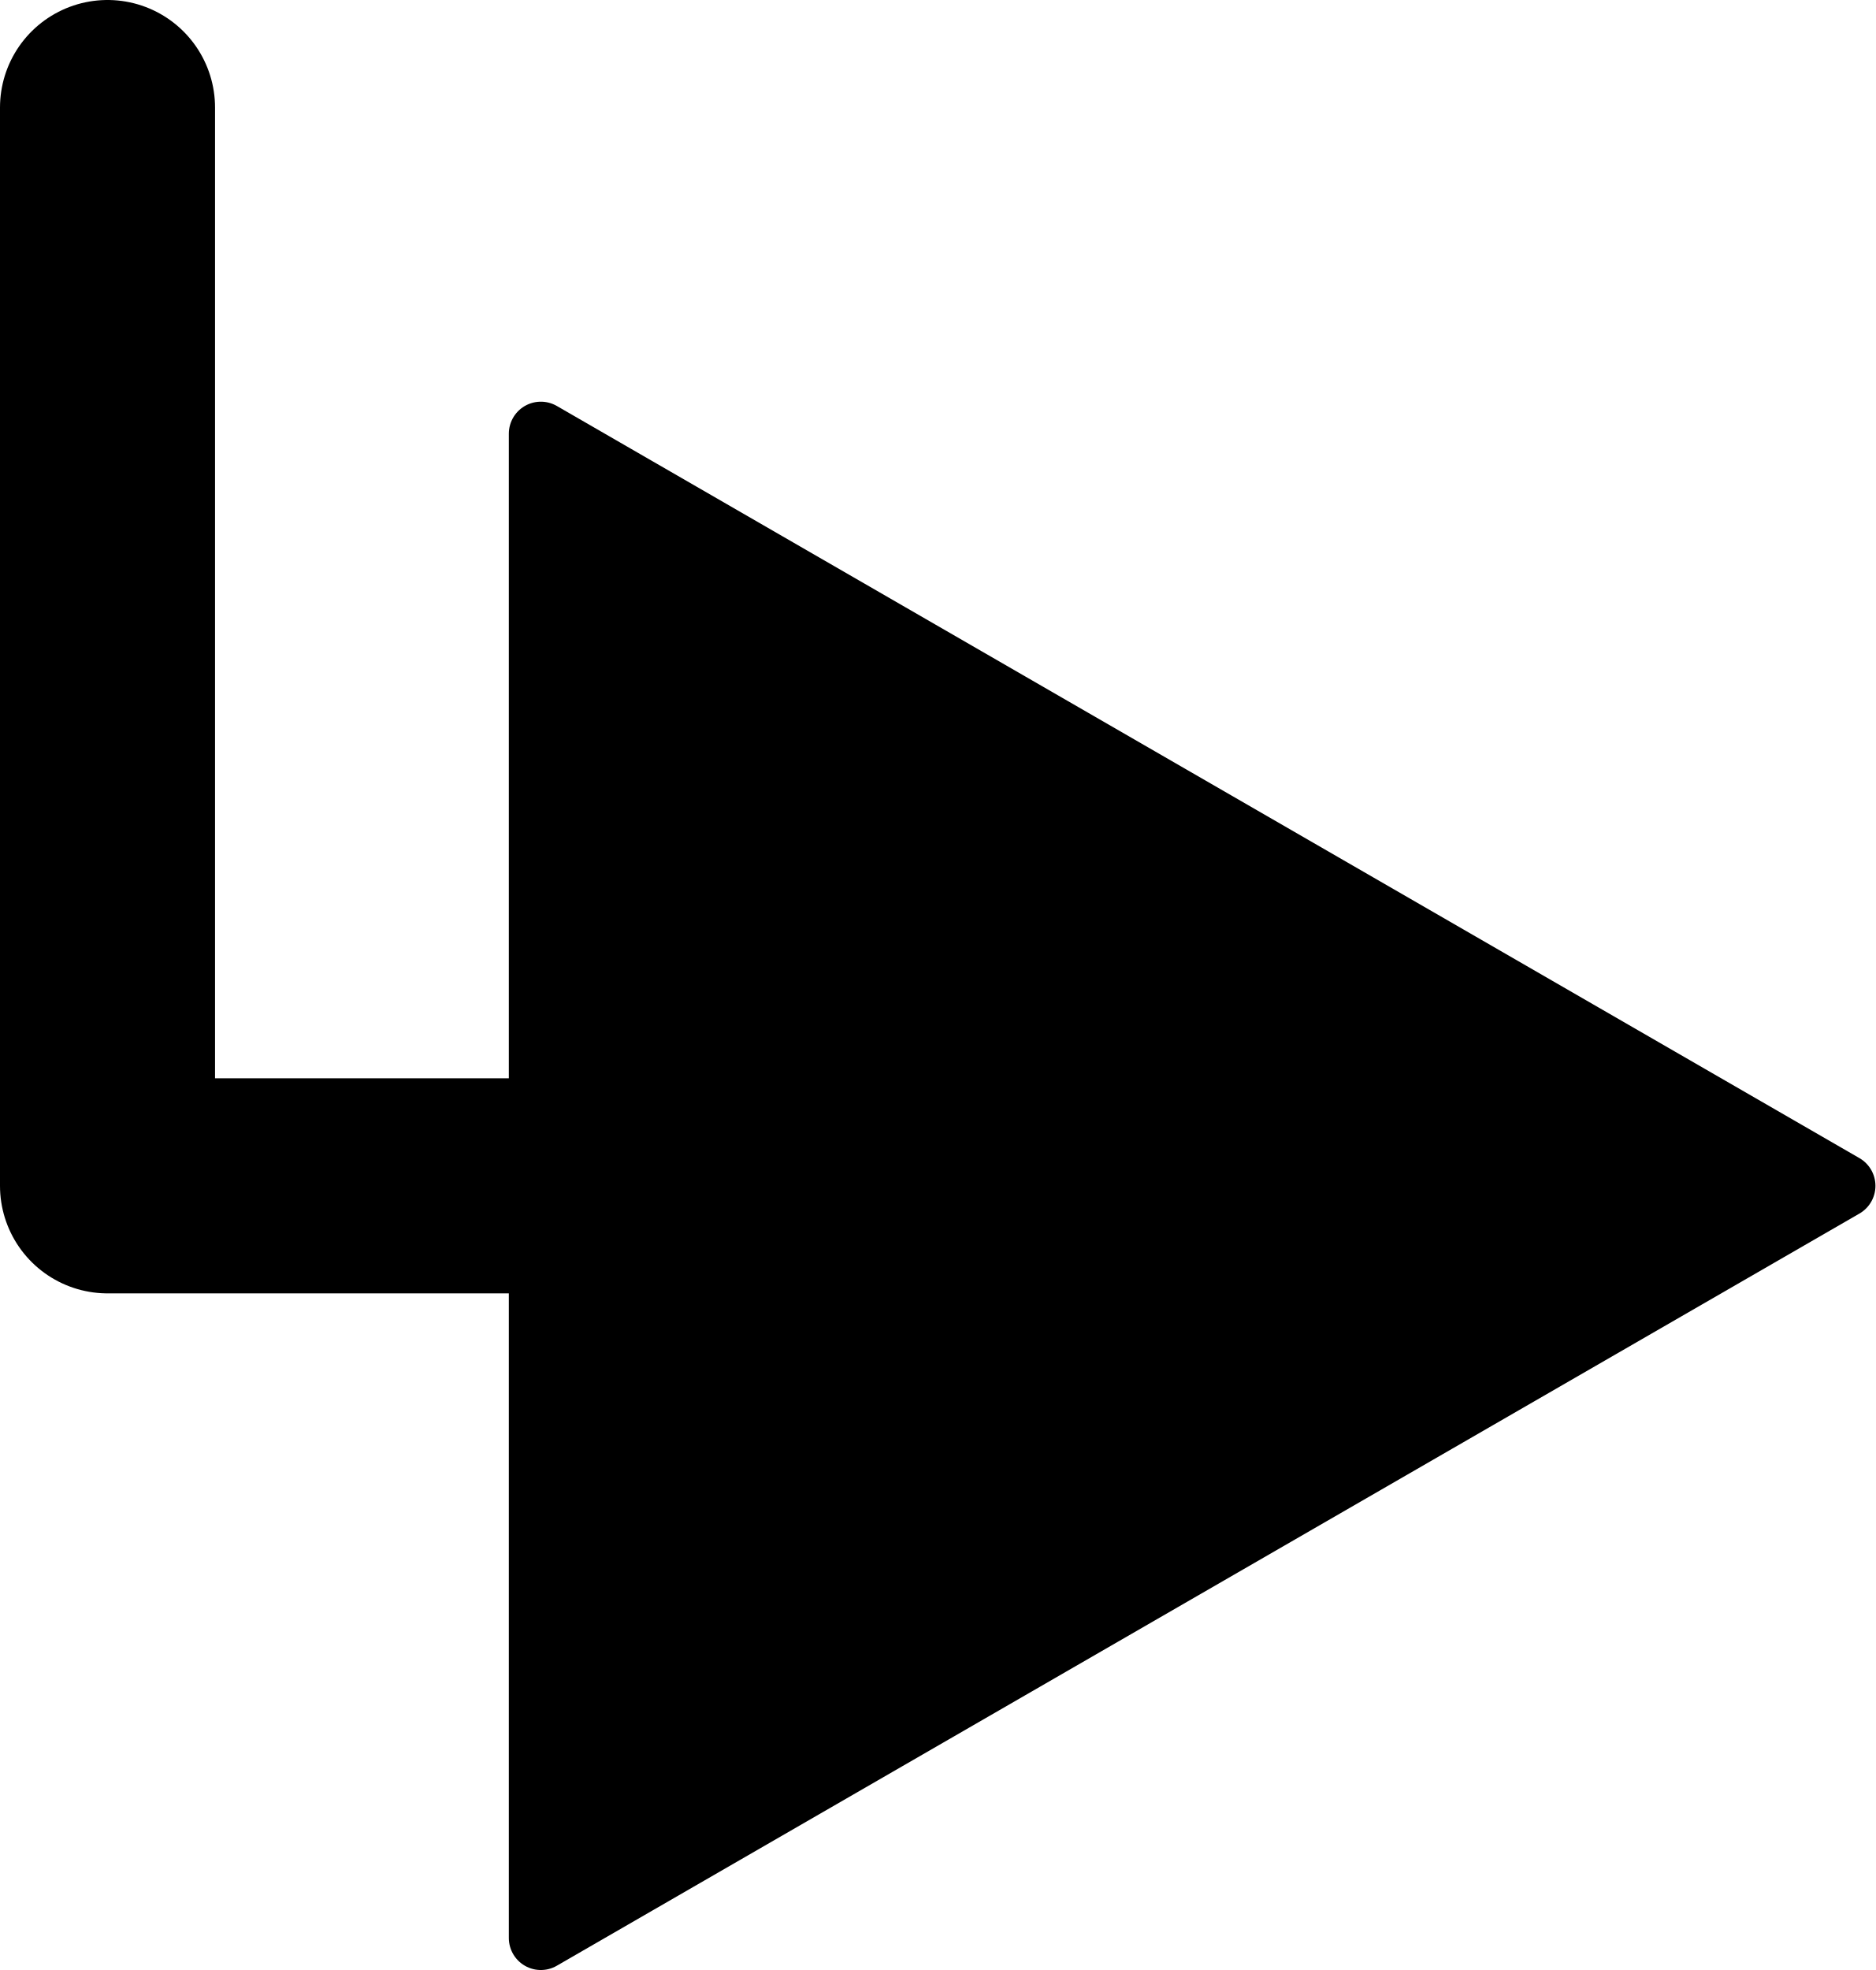
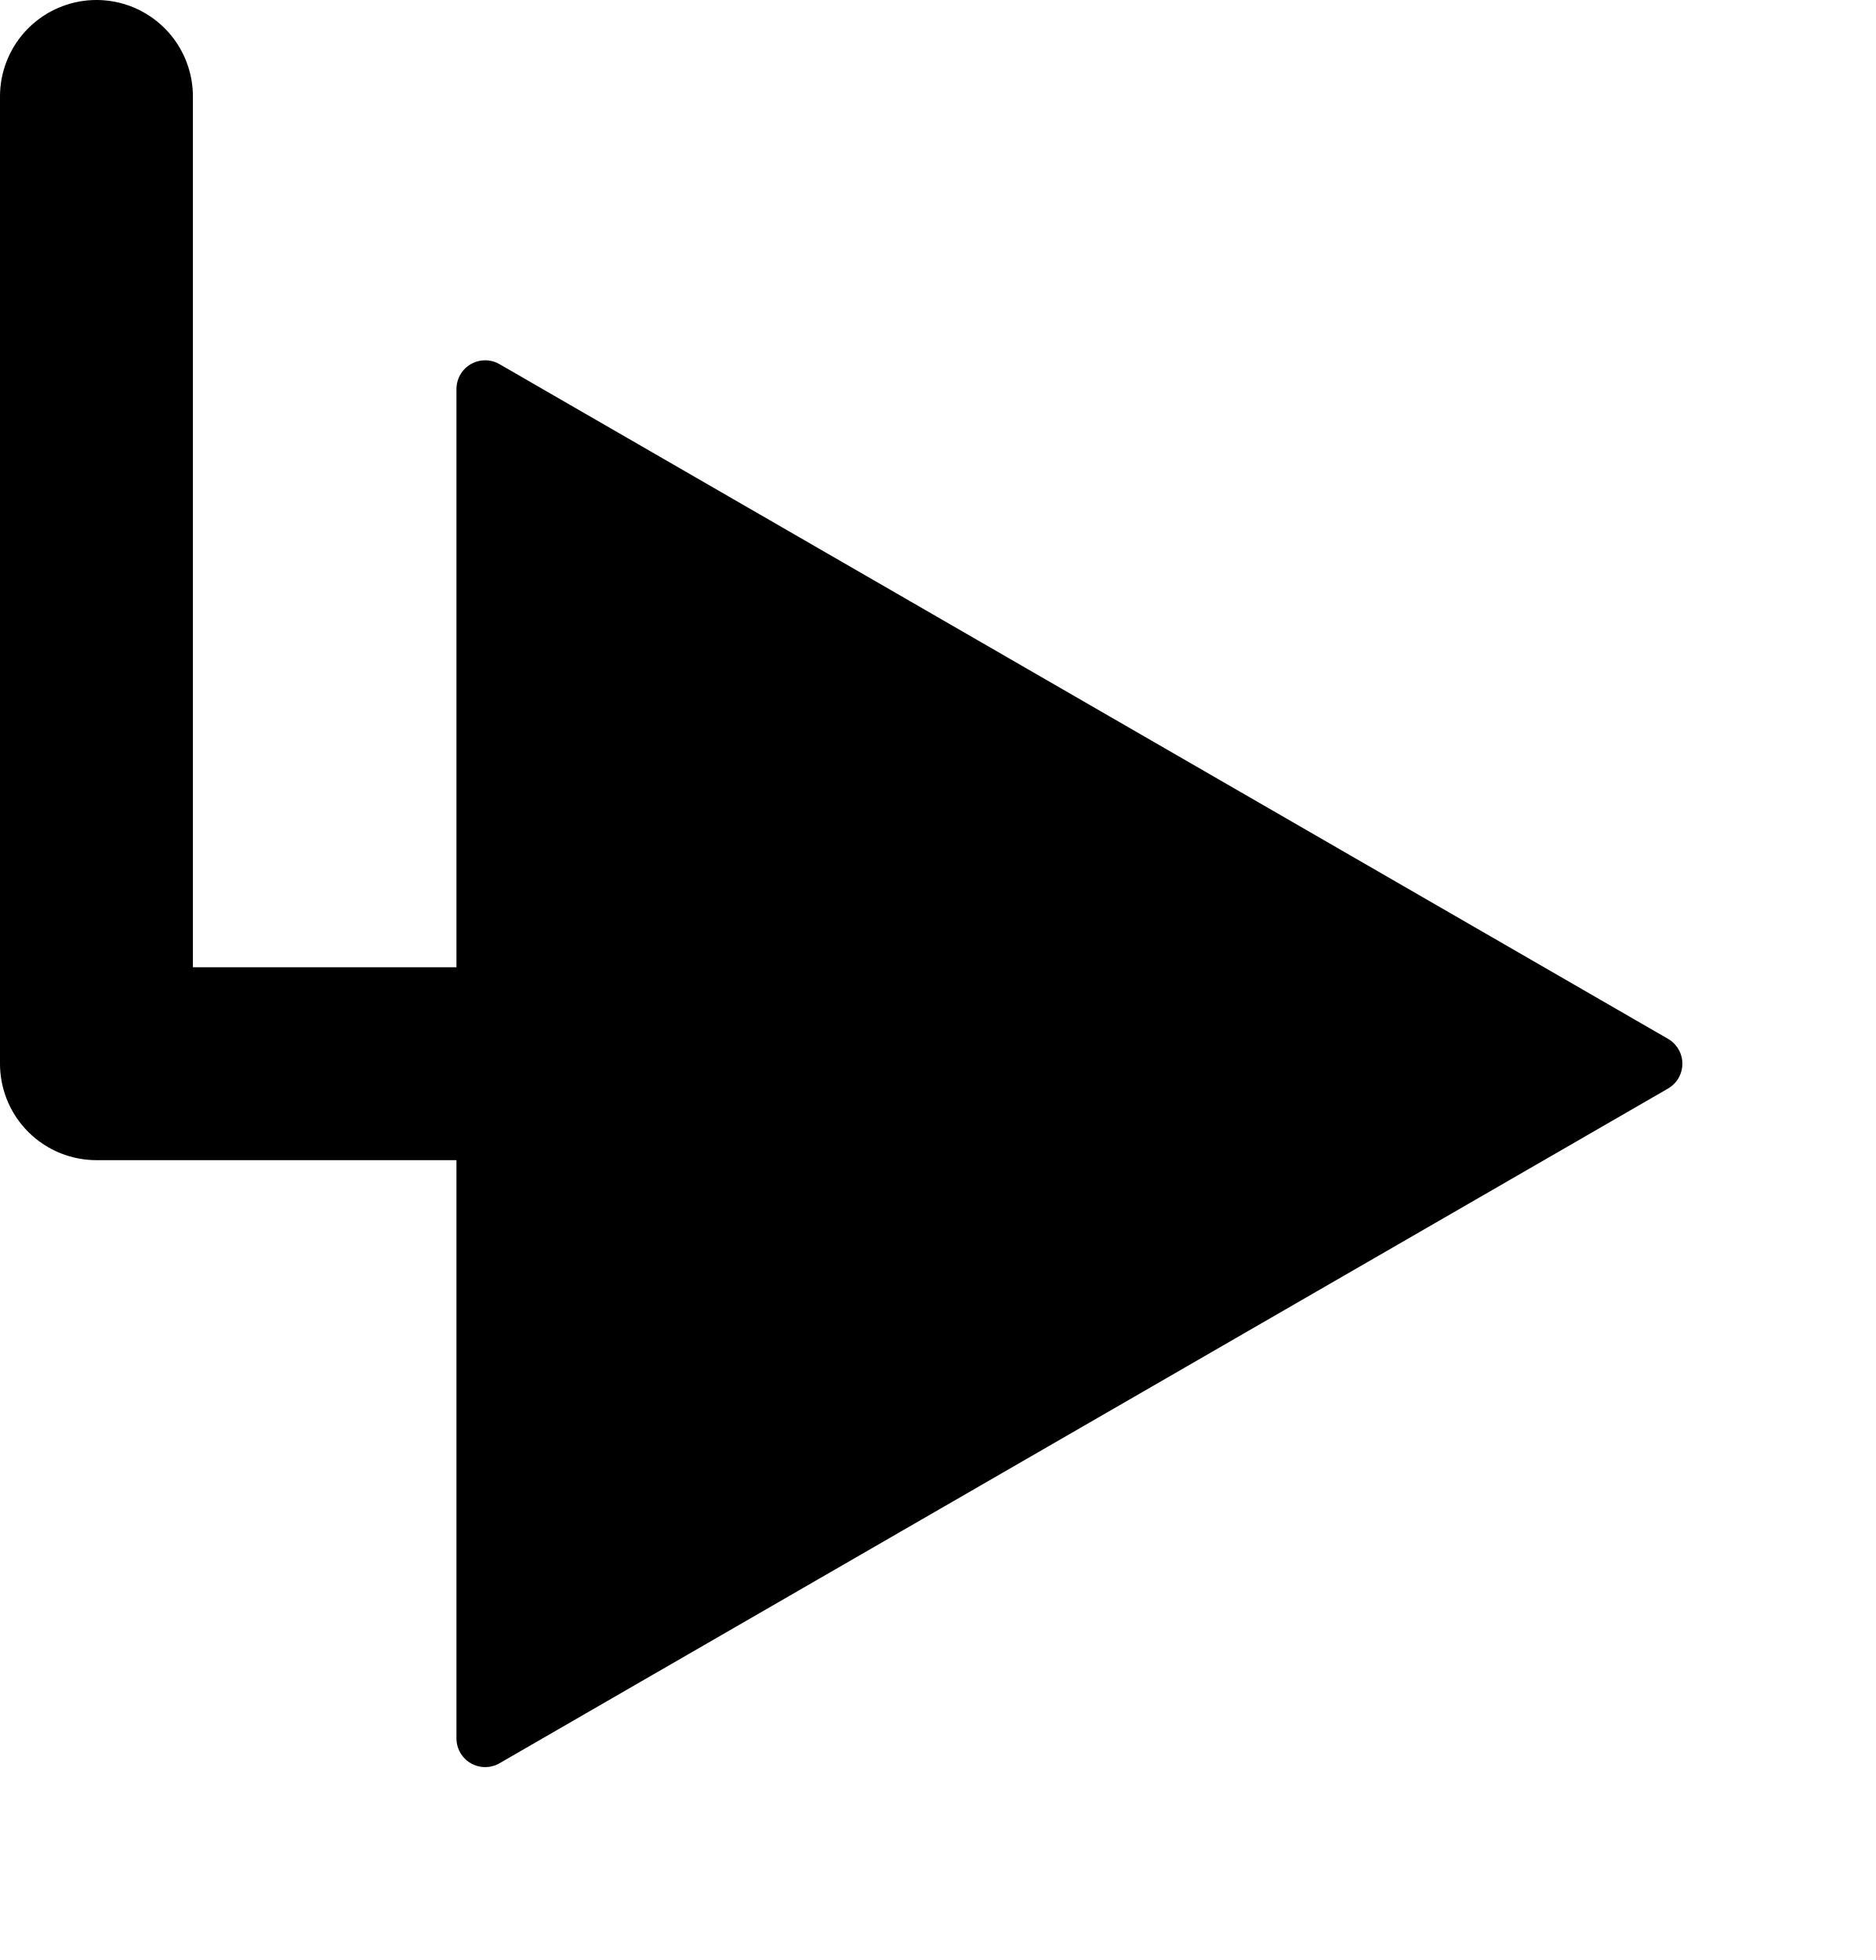
- <svg xmlns="http://www.w3.org/2000/svg" width="146.519mm" height="153.888mm" viewBox="0 0 146.519 153.888" version="1.1" id="svg1">
+ <svg xmlns="http://www.w3.org/2000/svg" width="163.319mm" height="170.688mm" viewBox="0 0 163.319 170.688" version="1.1" id="svg1">
  <defs id="defs1" />
-   <g id="layer1" transform="translate(-88.37082,8.20208)">
+   <g id="layer1" transform="translate(-79.97083,16.60208)">
    <g id="g4" transform="translate(-246.8034,-154.2134)">
-       <path style="fill:#000000;stroke:#000000;stroke-width:5;stroke-linecap:round;stroke-linejoin:round" d="M 377.427,179.889 479.194,238.644 377.427,297.4 V 179.889" id="path2-1-23" />
-       <path style="fill:none;stroke:#000000;stroke-width:16.8;stroke-linecap:round;stroke-linejoin:round;stroke-dasharray:none" d="M 377.427,238.644 H 343.574 V 154.411" id="path2" />
+       <g id="g1" transform="translate(-8.399985,-8.400002)">
+         <path style="fill:#000000;stroke:#000000;stroke-width:5;stroke-linecap:round;stroke-linejoin:round" d="M 377.427,179.889 479.194,238.644 377.427,297.4 V 179.889" id="path2-1-23" />
+         <path style="fill:none;stroke:#000000;stroke-width:16.8;stroke-linecap:round;stroke-linejoin:round;stroke-dasharray:none" d="M 377.427,238.644 H 343.574 V 154.411" id="path2" />
+       </g>
    </g>
  </g>
</svg>
